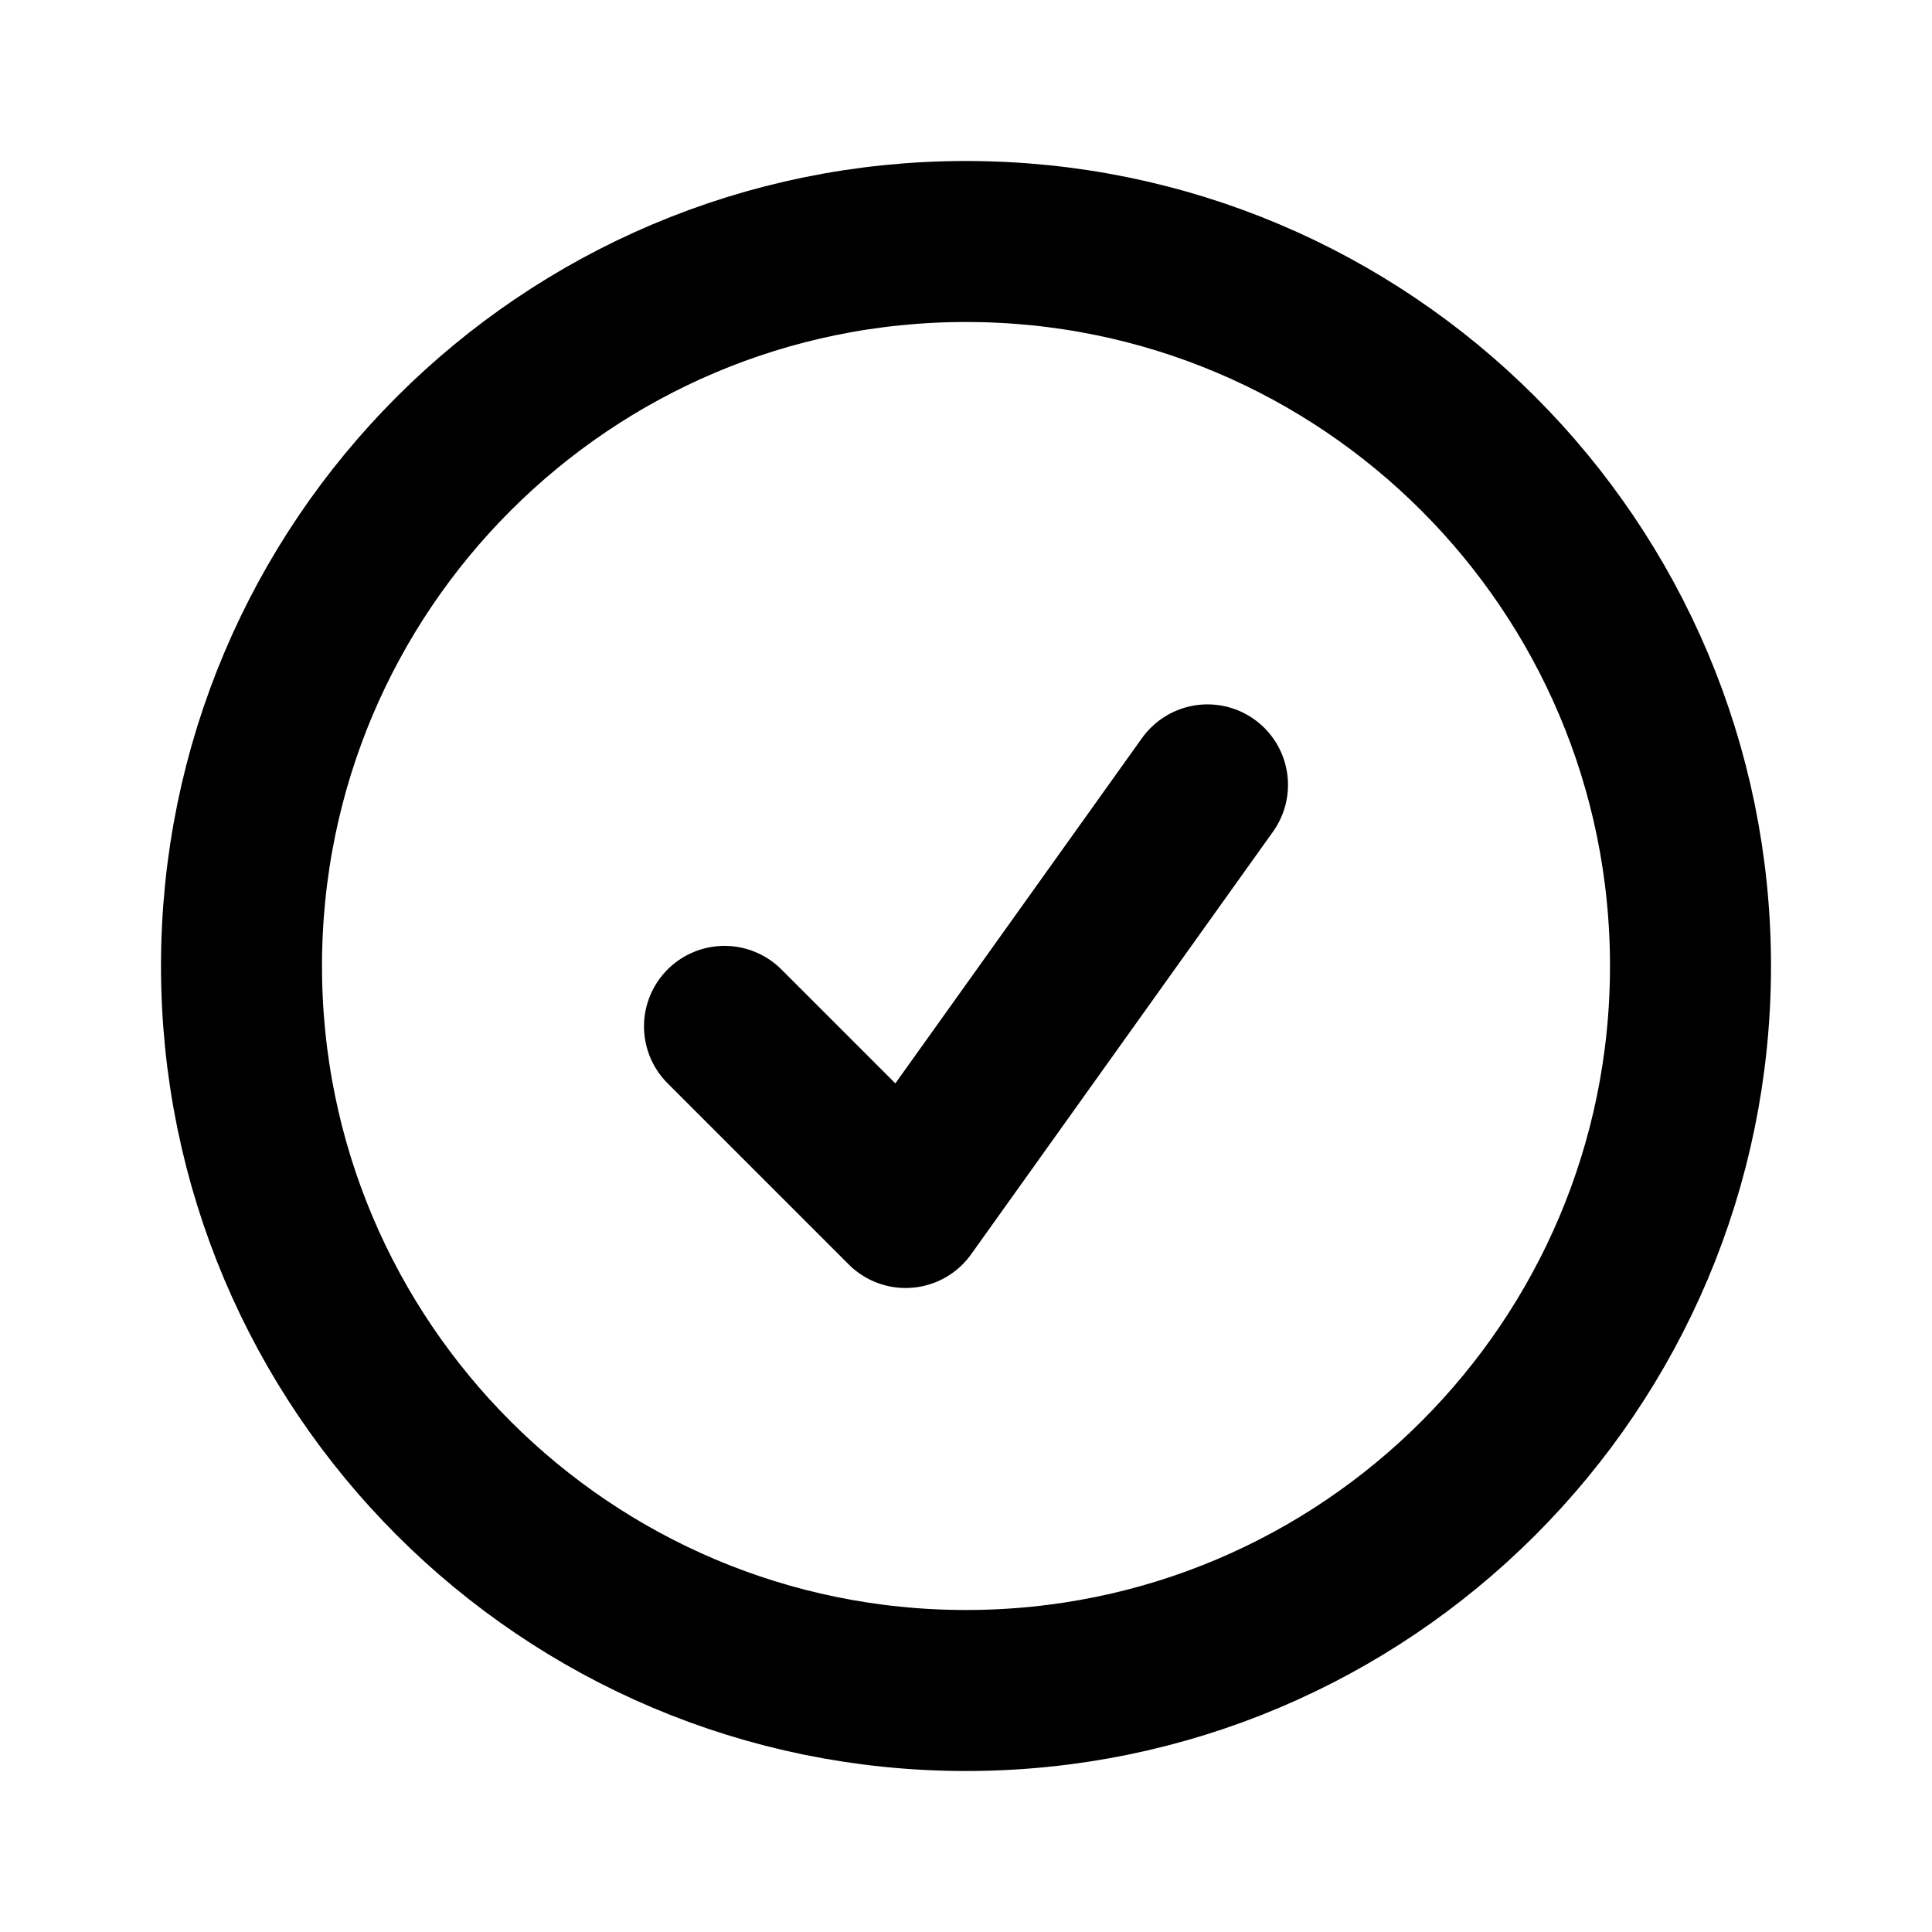
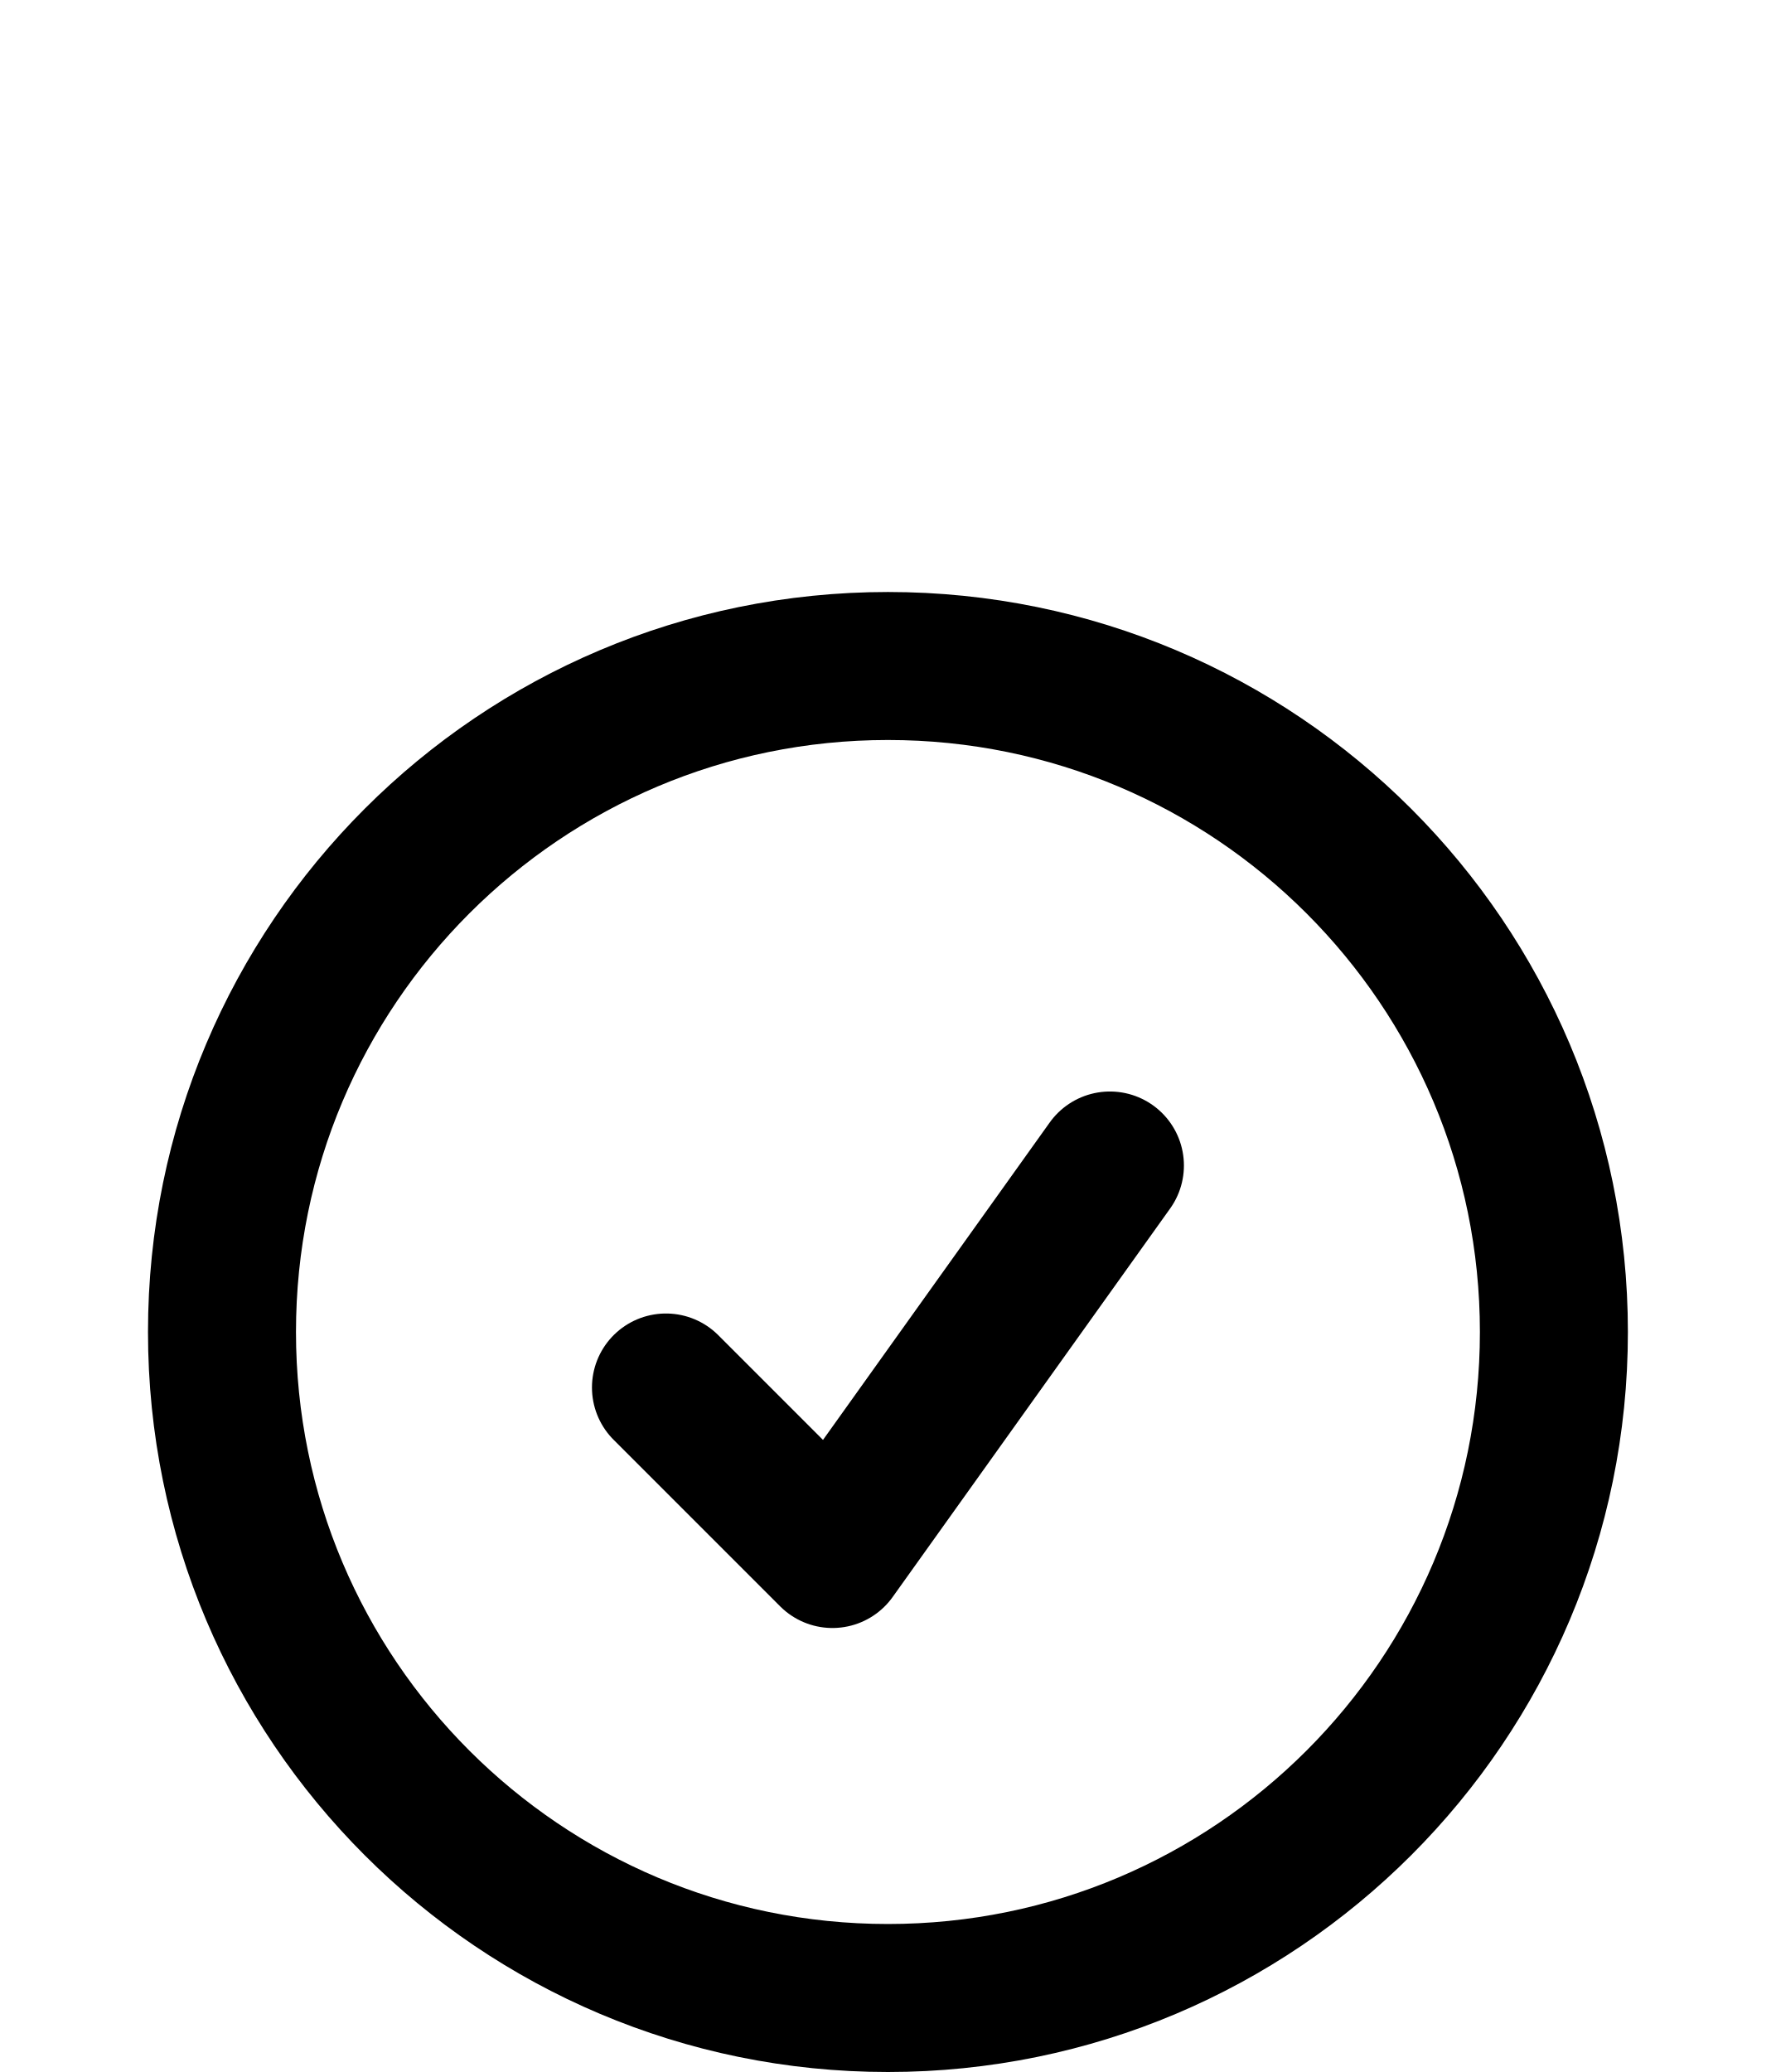
- <svg xmlns="http://www.w3.org/2000/svg" width="24" height="24" fill="none" viewBox="0 0 24 24" stroke="black" stroke-width="2" stroke-linecap="round" stroke-linejoin="round" aria-hidden="true">
+ <svg xmlns="http://www.w3.org/2000/svg" width="24" height="28" fill="none" viewBox="0 -4 24 24" stroke="black" stroke-width="2" stroke-linecap="round" stroke-linejoin="round" aria-hidden="true">
  <path stroke-linecap="round" stroke-linejoin="round" d="M9 12.75 11.25 15 15 9.75M21 12a9 9 0 1 1-18 0 9 9 0 0 1 18 0Z" />
</svg>
